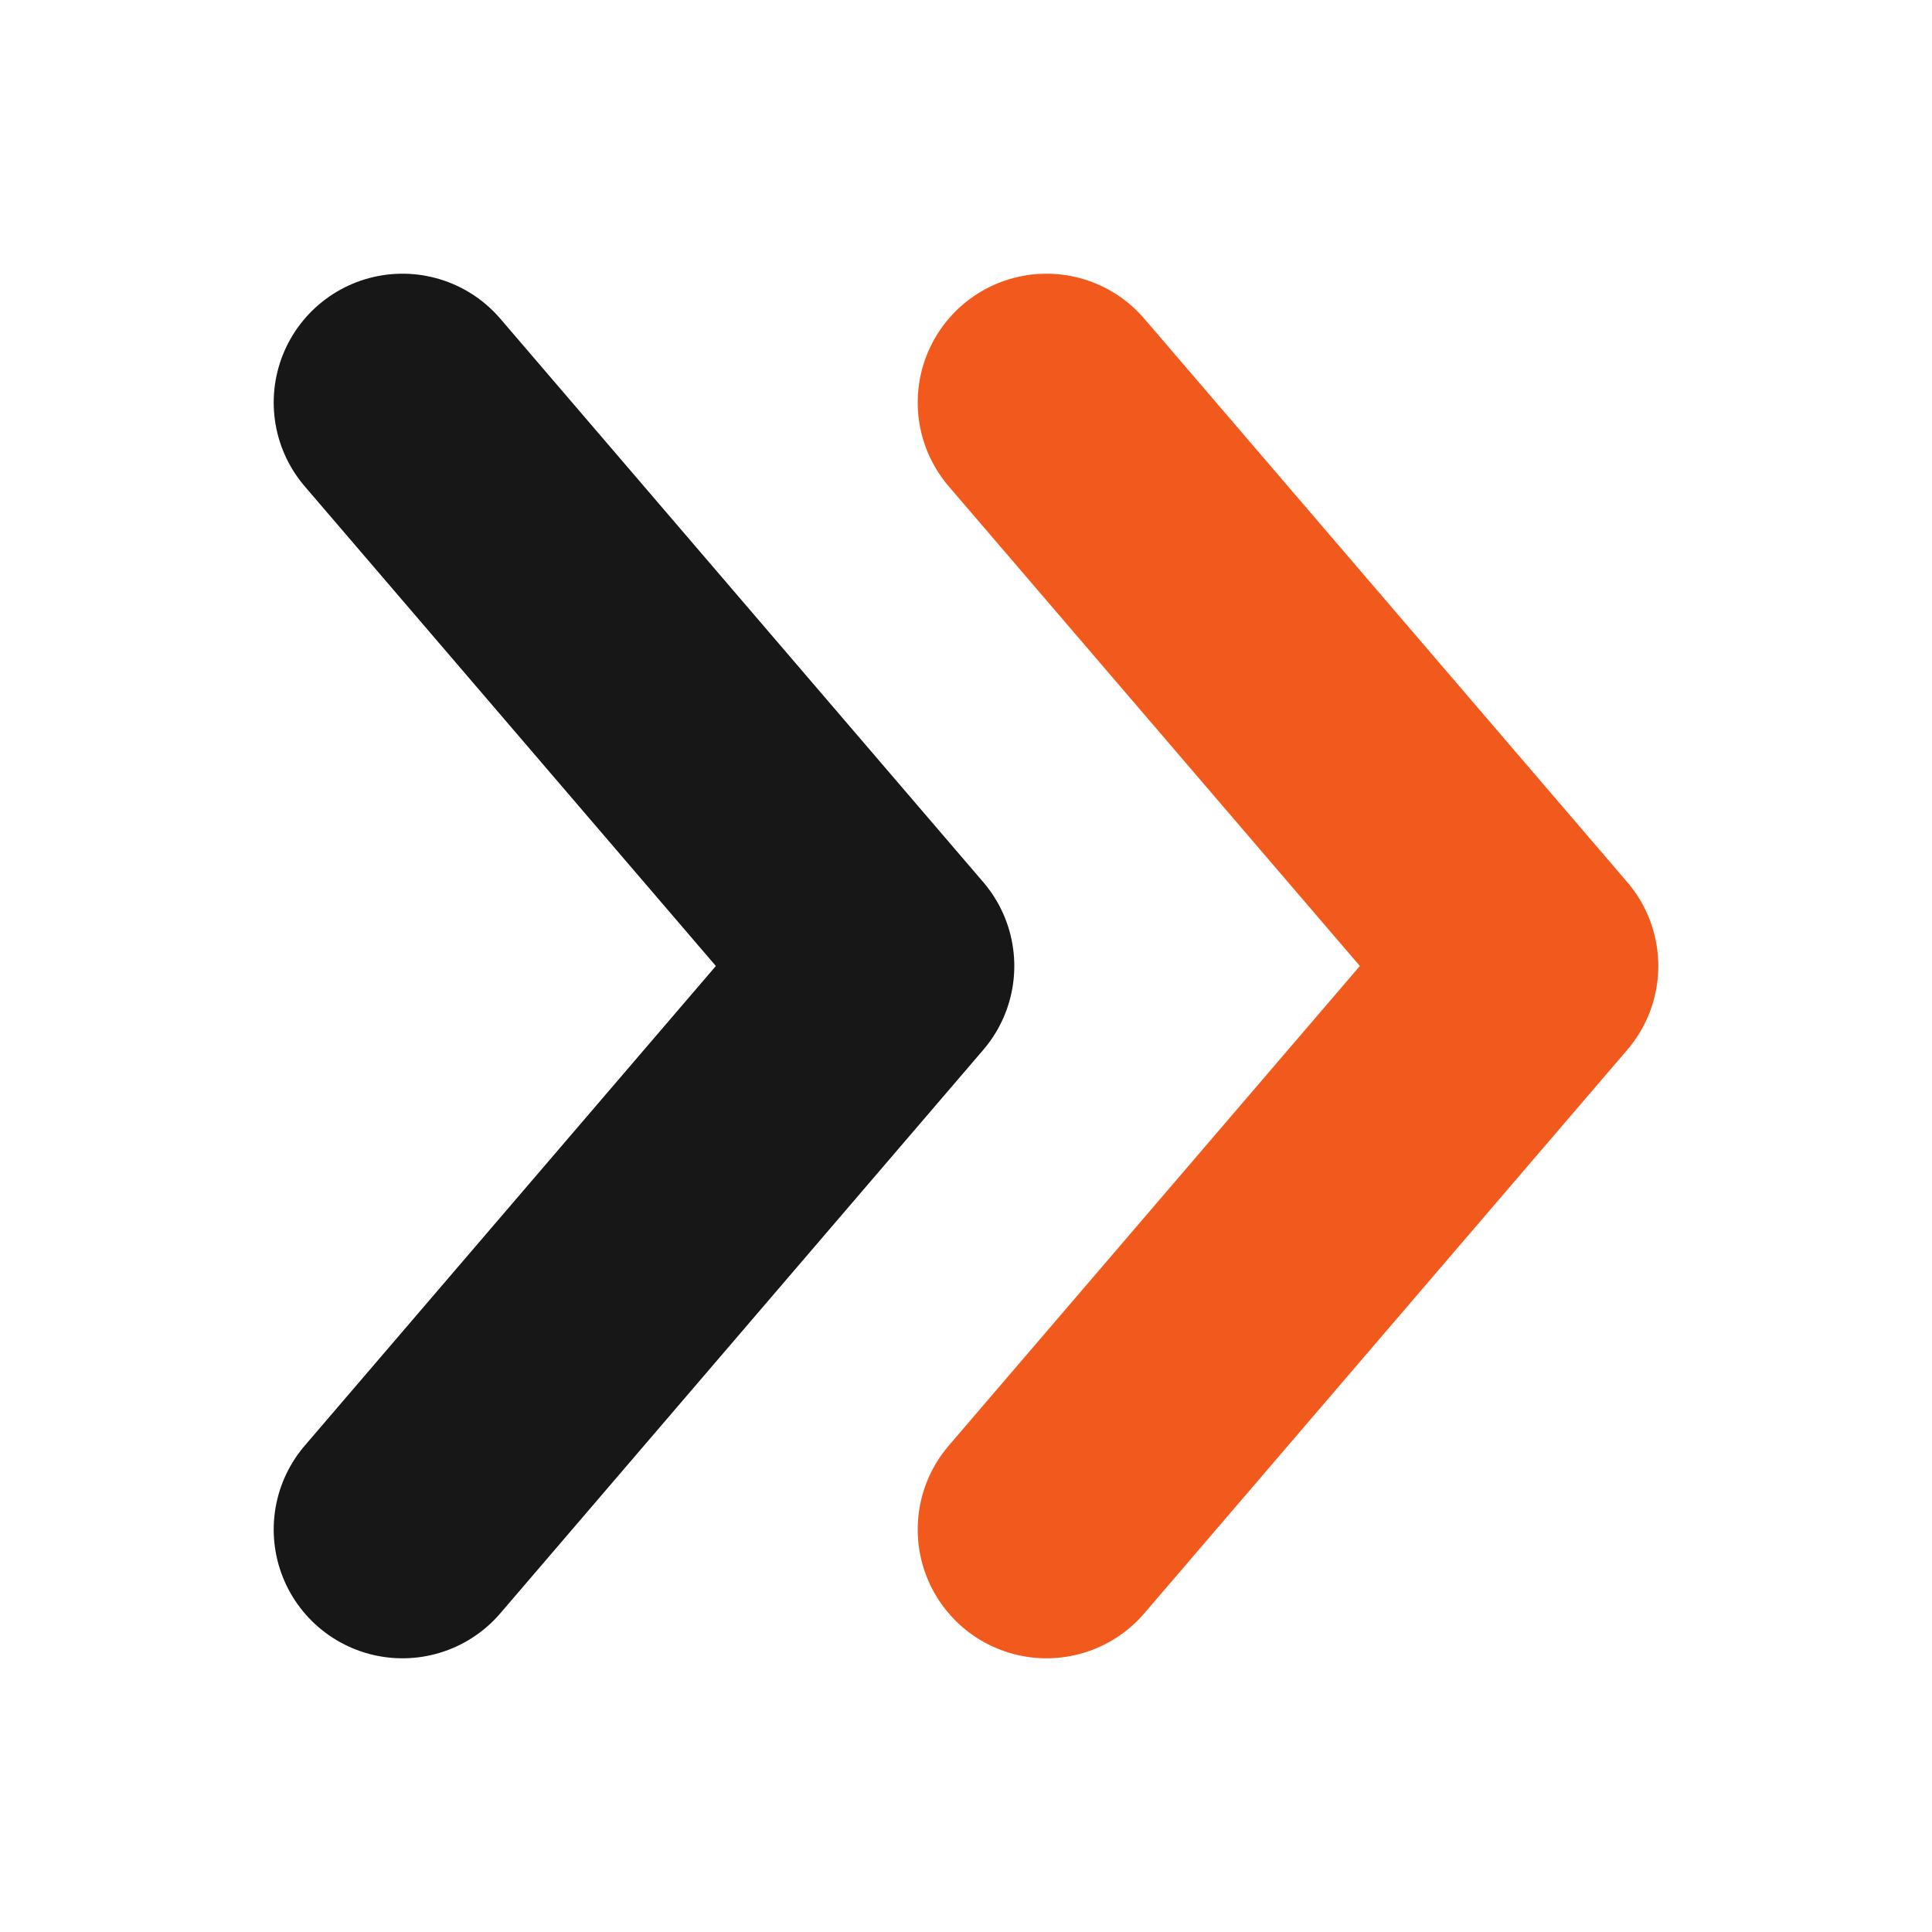
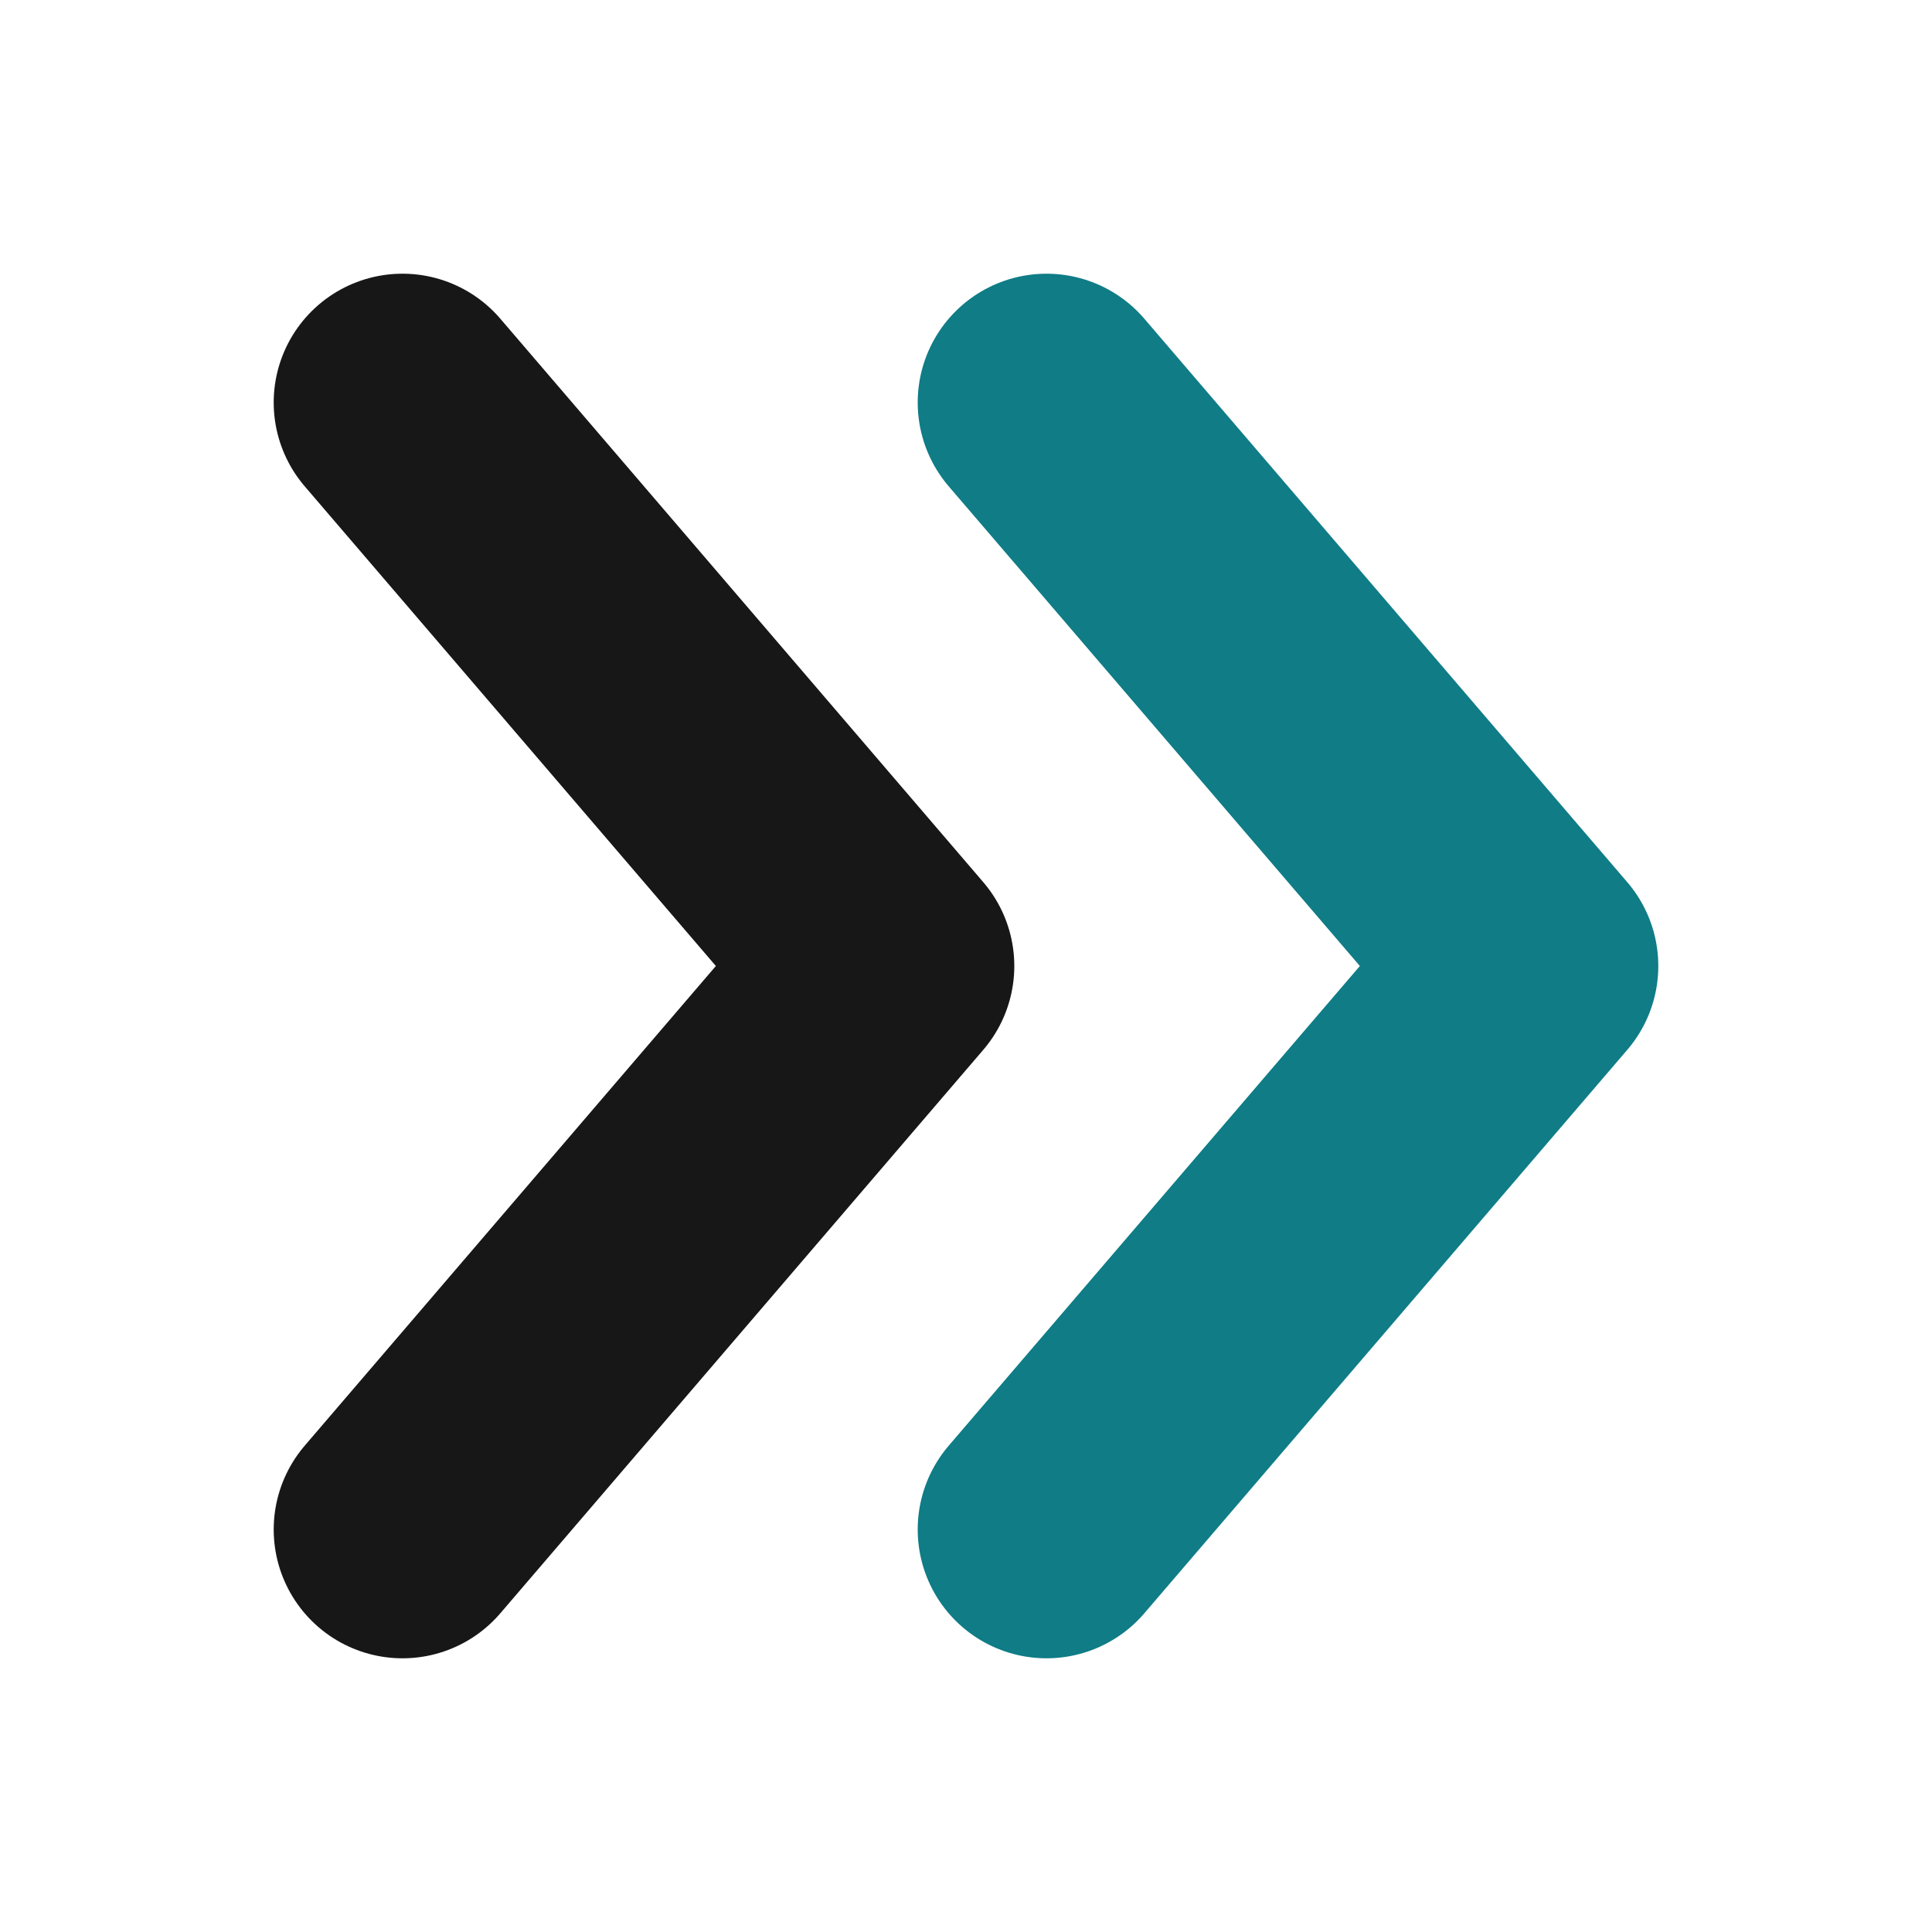
<svg xmlns="http://www.w3.org/2000/svg" viewBox="0 0 24 24" fill="none" stroke-width="3.2" stroke-linecap="round" stroke-linejoin="round">
  <style>.fg{stroke:#171717}@media (prefers-color-scheme:dark){.fg{stroke:#f7f6f3}}</style>
  <path class="fg" d="M5 5l6 7-6 7" />
-   <path stroke="#f25a1d" d="M13 5l6 7-6 7" />
+   <path stroke="#0f7c86" d="M13 5l6 7-6 7" />
</svg>
